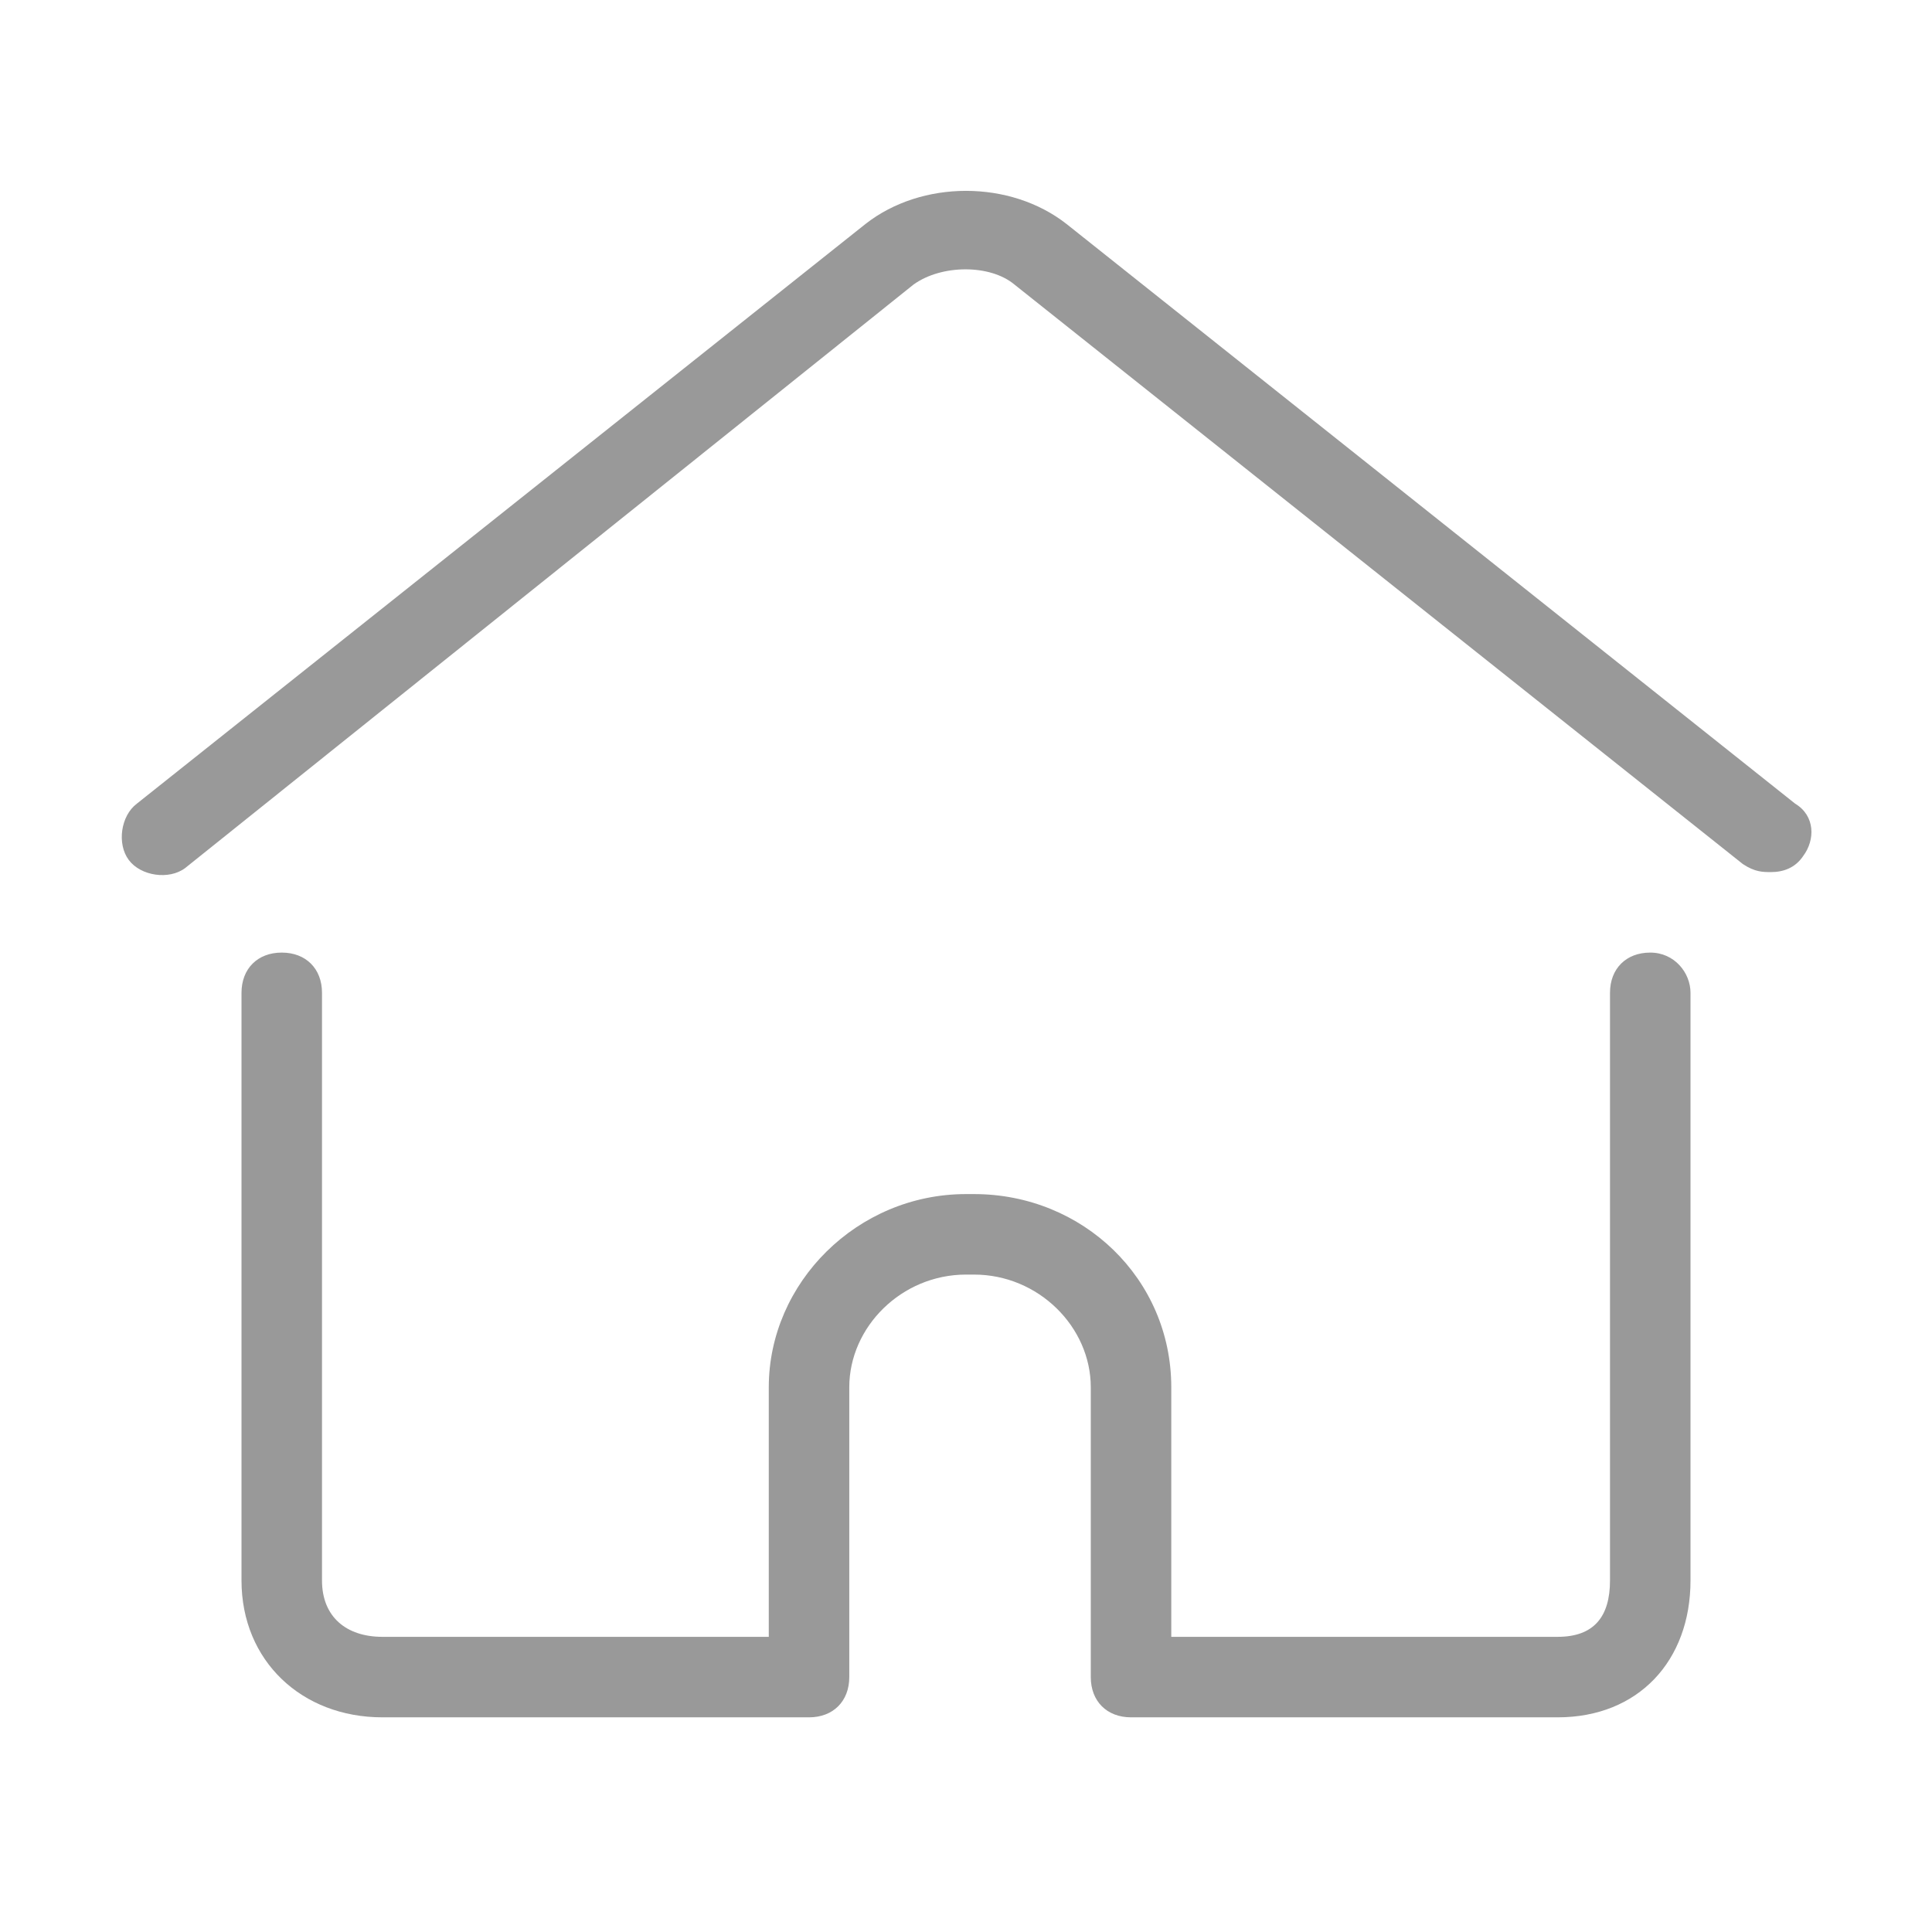
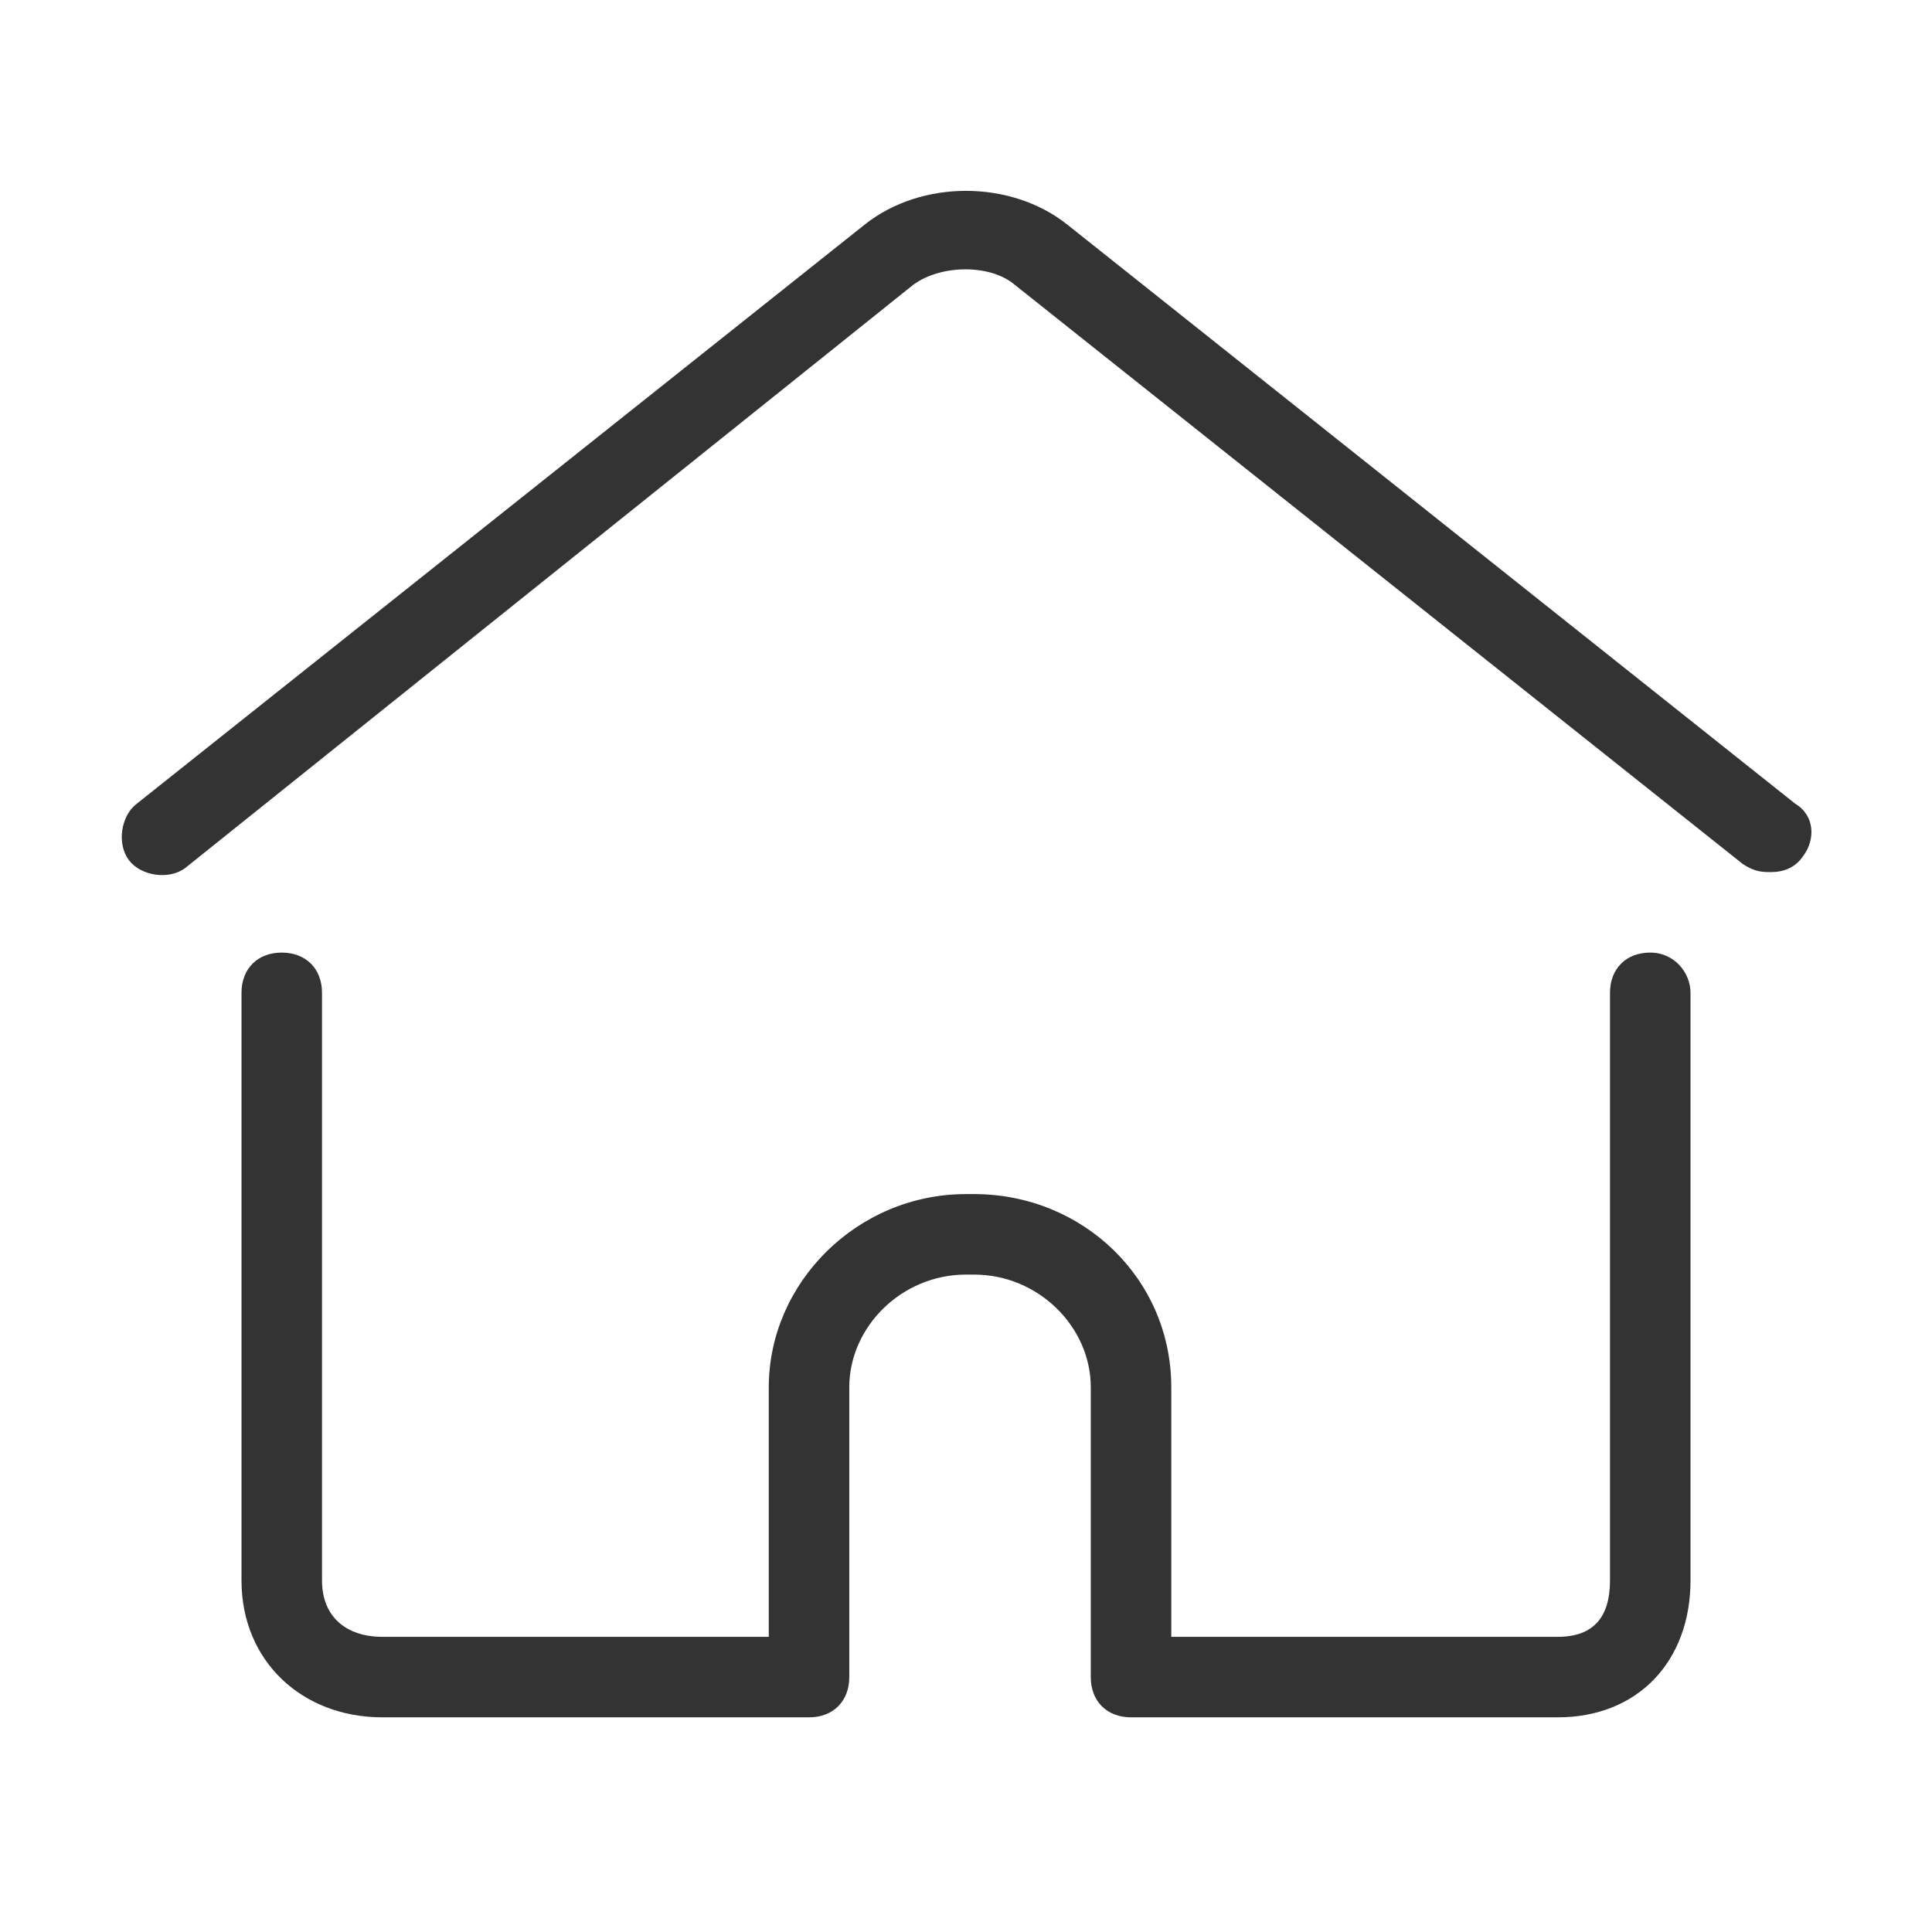
<svg xmlns="http://www.w3.org/2000/svg" t="1502954565389" class="icon" style="" viewBox="0 0 1024 1024" version="1.1" p-id="6296" width="48" height="48">
  <defs>
    <style type="text/css" />
  </defs>
-   <path d="M951.467 425.956l-386.133-307.2c-29.867-23.467-76.8-23.467-106.667 0l-386.133 307.2c-8.533 6.4-10.667 21.333-4.267 29.867 6.4 8.533 21.333 10.667 29.867 4.267l386.133-309.333c14.933-10.667 40.533-10.667 53.333 0l386.133 307.2c6.4 4.267 10.667 4.267 14.933 4.267 6.4 0 12.8-2.133 17.067-8.533 6.4-8.533 6.4-21.333-4.267-27.733zM874.667 504.889c-12.8 0-21.333 8.533-21.333 21.333v311.467c0 19.2-8.533 29.867-27.733 29.867h-204.8v-132.267c0-57.6-46.933-102.4-104.533-102.4h-4.267c-57.6 0-104.533 46.933-104.533 102.4v132.267h-204.8c-19.2 0-32-10.667-32-29.867v-311.467c0-12.8-8.533-21.333-21.333-21.333s-21.333 8.533-21.333 21.333v311.467c0 42.667 32 72.533 74.667 72.533h226.133c12.8 0 21.333-8.533 21.333-21.333v-153.6c0-32 27.733-59.733 61.867-59.733h4.267c34.133 0 61.867 27.733 61.867 59.733v153.6c0 12.8 8.533 21.333 21.333 21.333h226.133c42.667 0 70.4-29.867 70.4-72.533v-311.467c0-10.667-8.533-21.333-21.333-21.333z" p-id="6297" fill="#999999" />
+   <path d="M951.467 425.956l-386.133-307.2c-29.867-23.467-76.8-23.467-106.667 0l-386.133 307.2c-8.533 6.4-10.667 21.333-4.267 29.867 6.4 8.533 21.333 10.667 29.867 4.267l386.133-309.333c14.933-10.667 40.533-10.667 53.333 0l386.133 307.2c6.4 4.267 10.667 4.267 14.933 4.267 6.4 0 12.8-2.133 17.067-8.533 6.4-8.533 6.4-21.333-4.267-27.733zM874.667 504.889c-12.8 0-21.333 8.533-21.333 21.333v311.467c0 19.2-8.533 29.867-27.733 29.867h-204.8v-132.267c0-57.6-46.933-102.4-104.533-102.4h-4.267c-57.6 0-104.533 46.933-104.533 102.4v132.267h-204.8c-19.2 0-32-10.667-32-29.867v-311.467c0-12.8-8.533-21.333-21.333-21.333s-21.333 8.533-21.333 21.333v311.467c0 42.667 32 72.533 74.667 72.533h226.133c12.8 0 21.333-8.533 21.333-21.333v-153.6c0-32 27.733-59.733 61.867-59.733h4.267c34.133 0 61.867 27.733 61.867 59.733v153.6c0 12.8 8.533 21.333 21.333 21.333h226.133c42.667 0 70.4-29.867 70.4-72.533v-311.467c0-10.667-8.533-21.333-21.333-21.333z" p-id="6297" fill="#333333" />
</svg>
